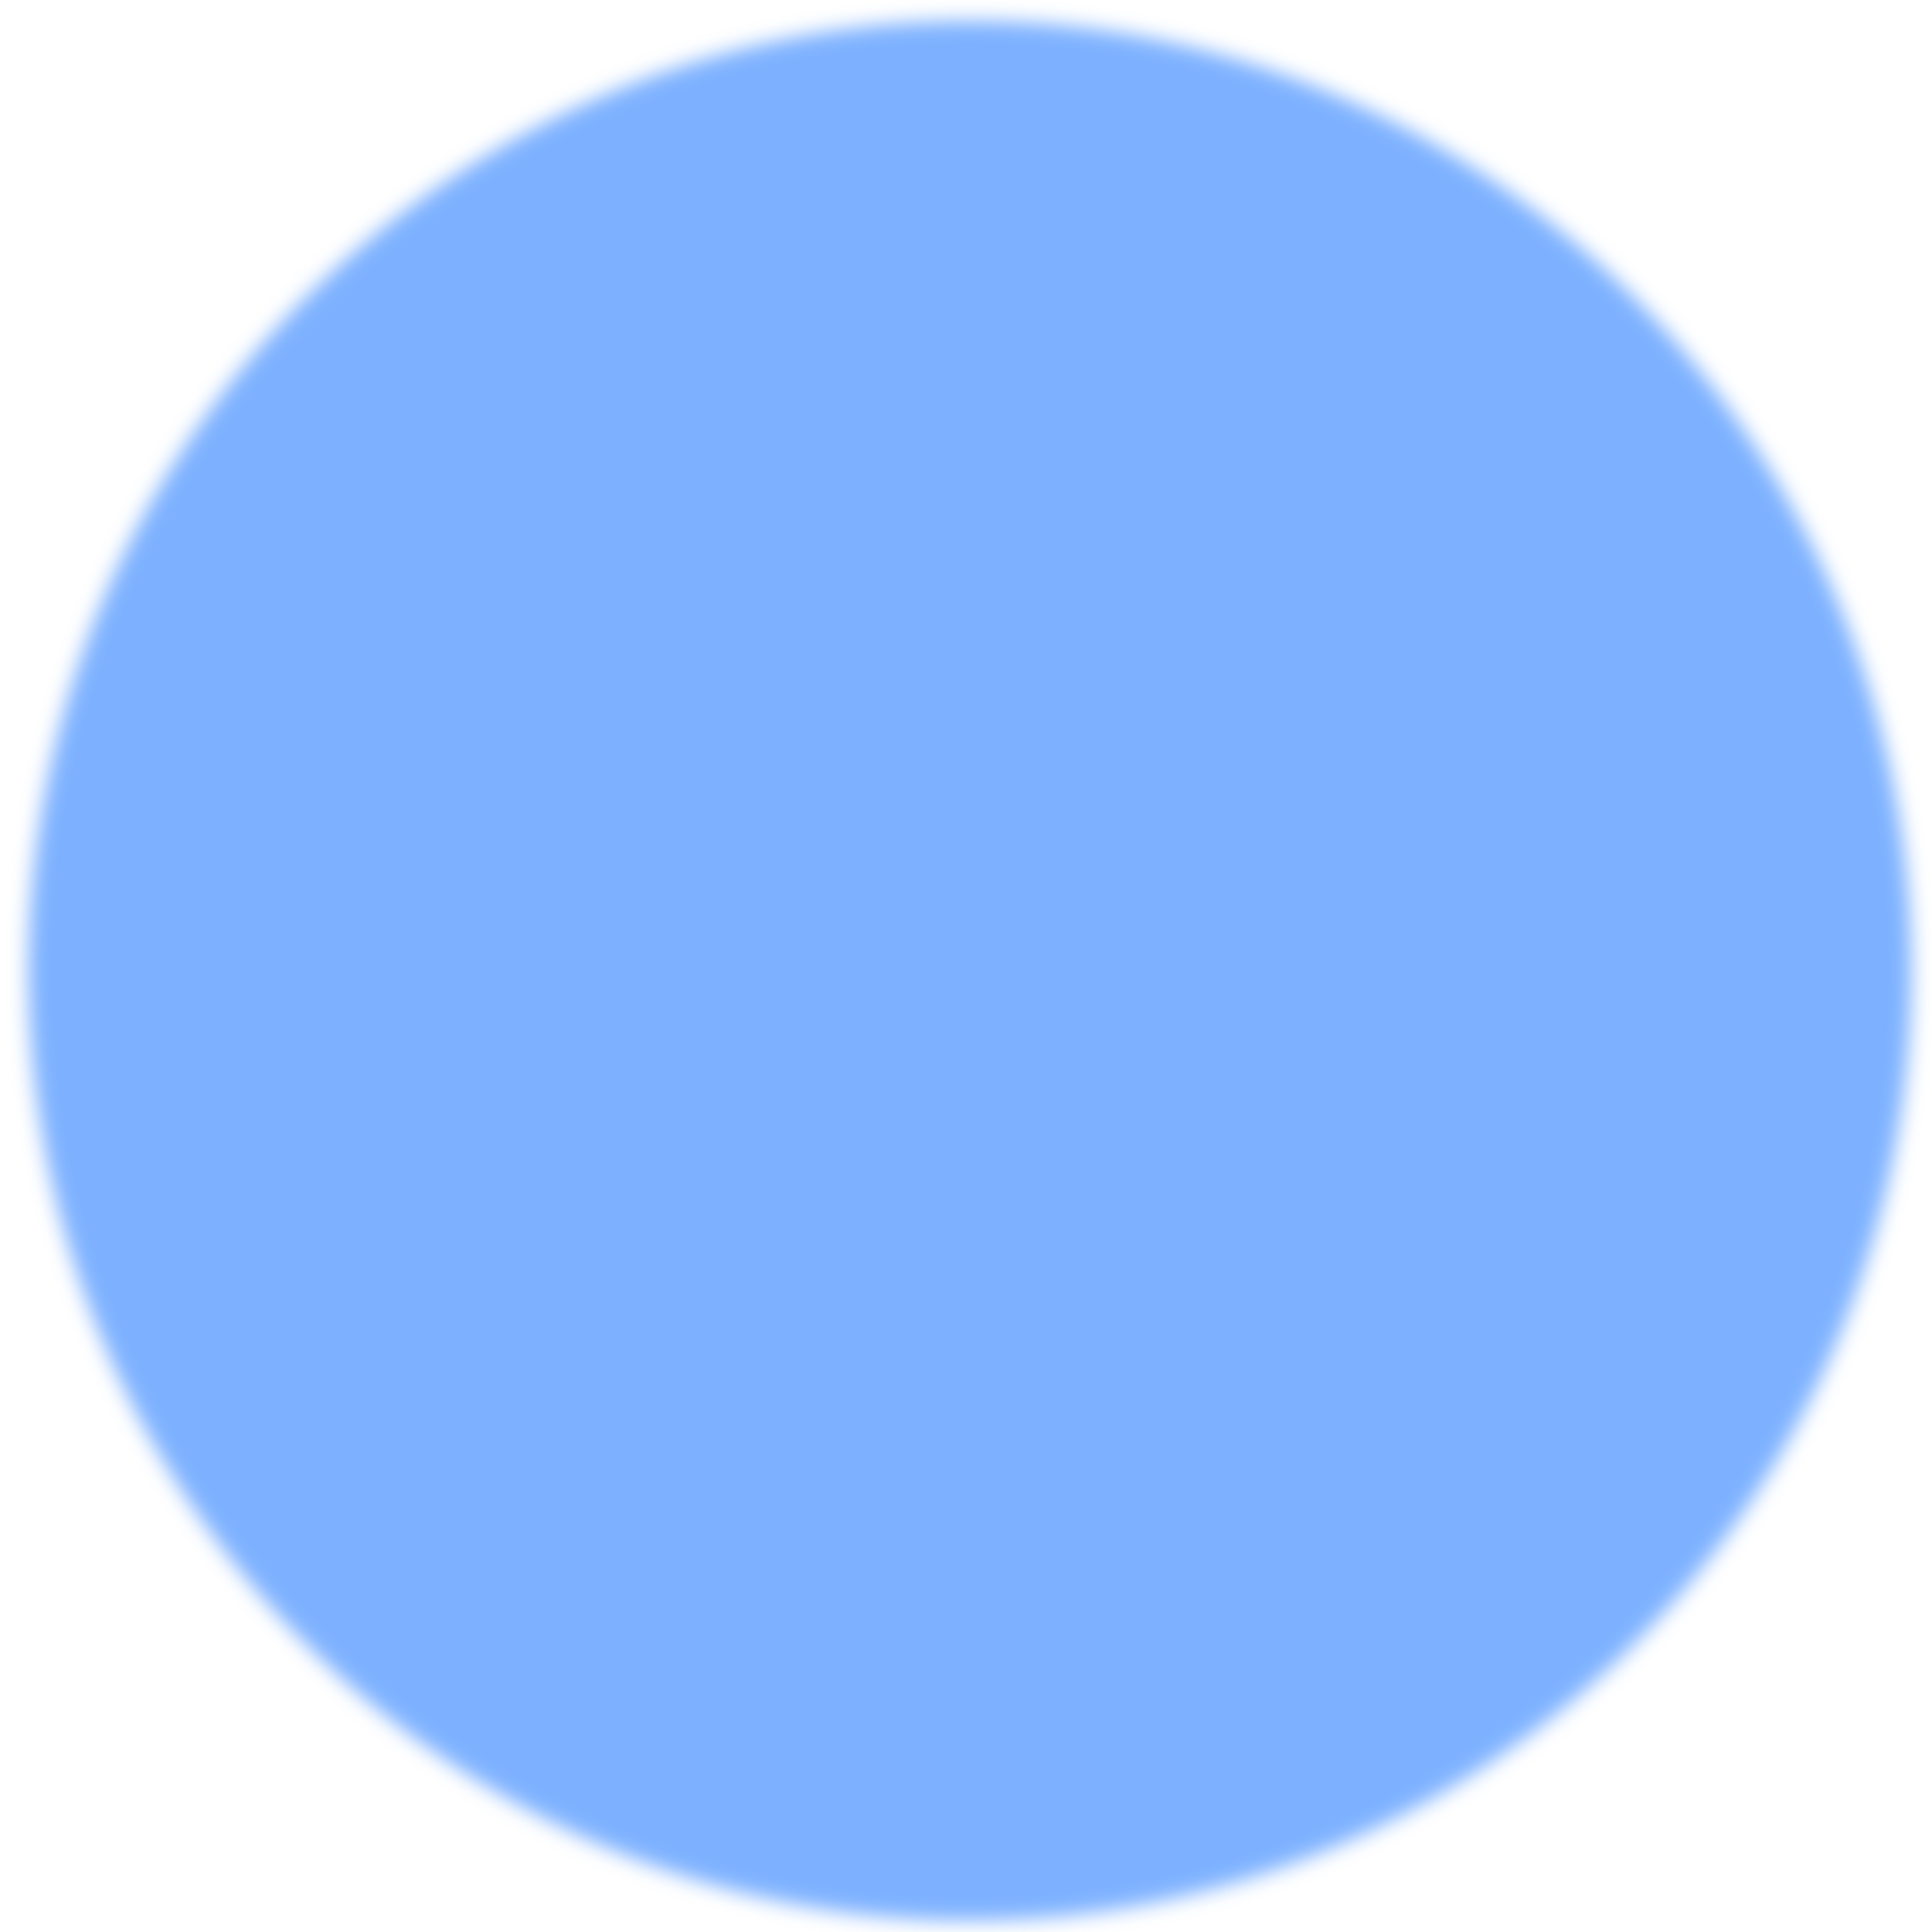
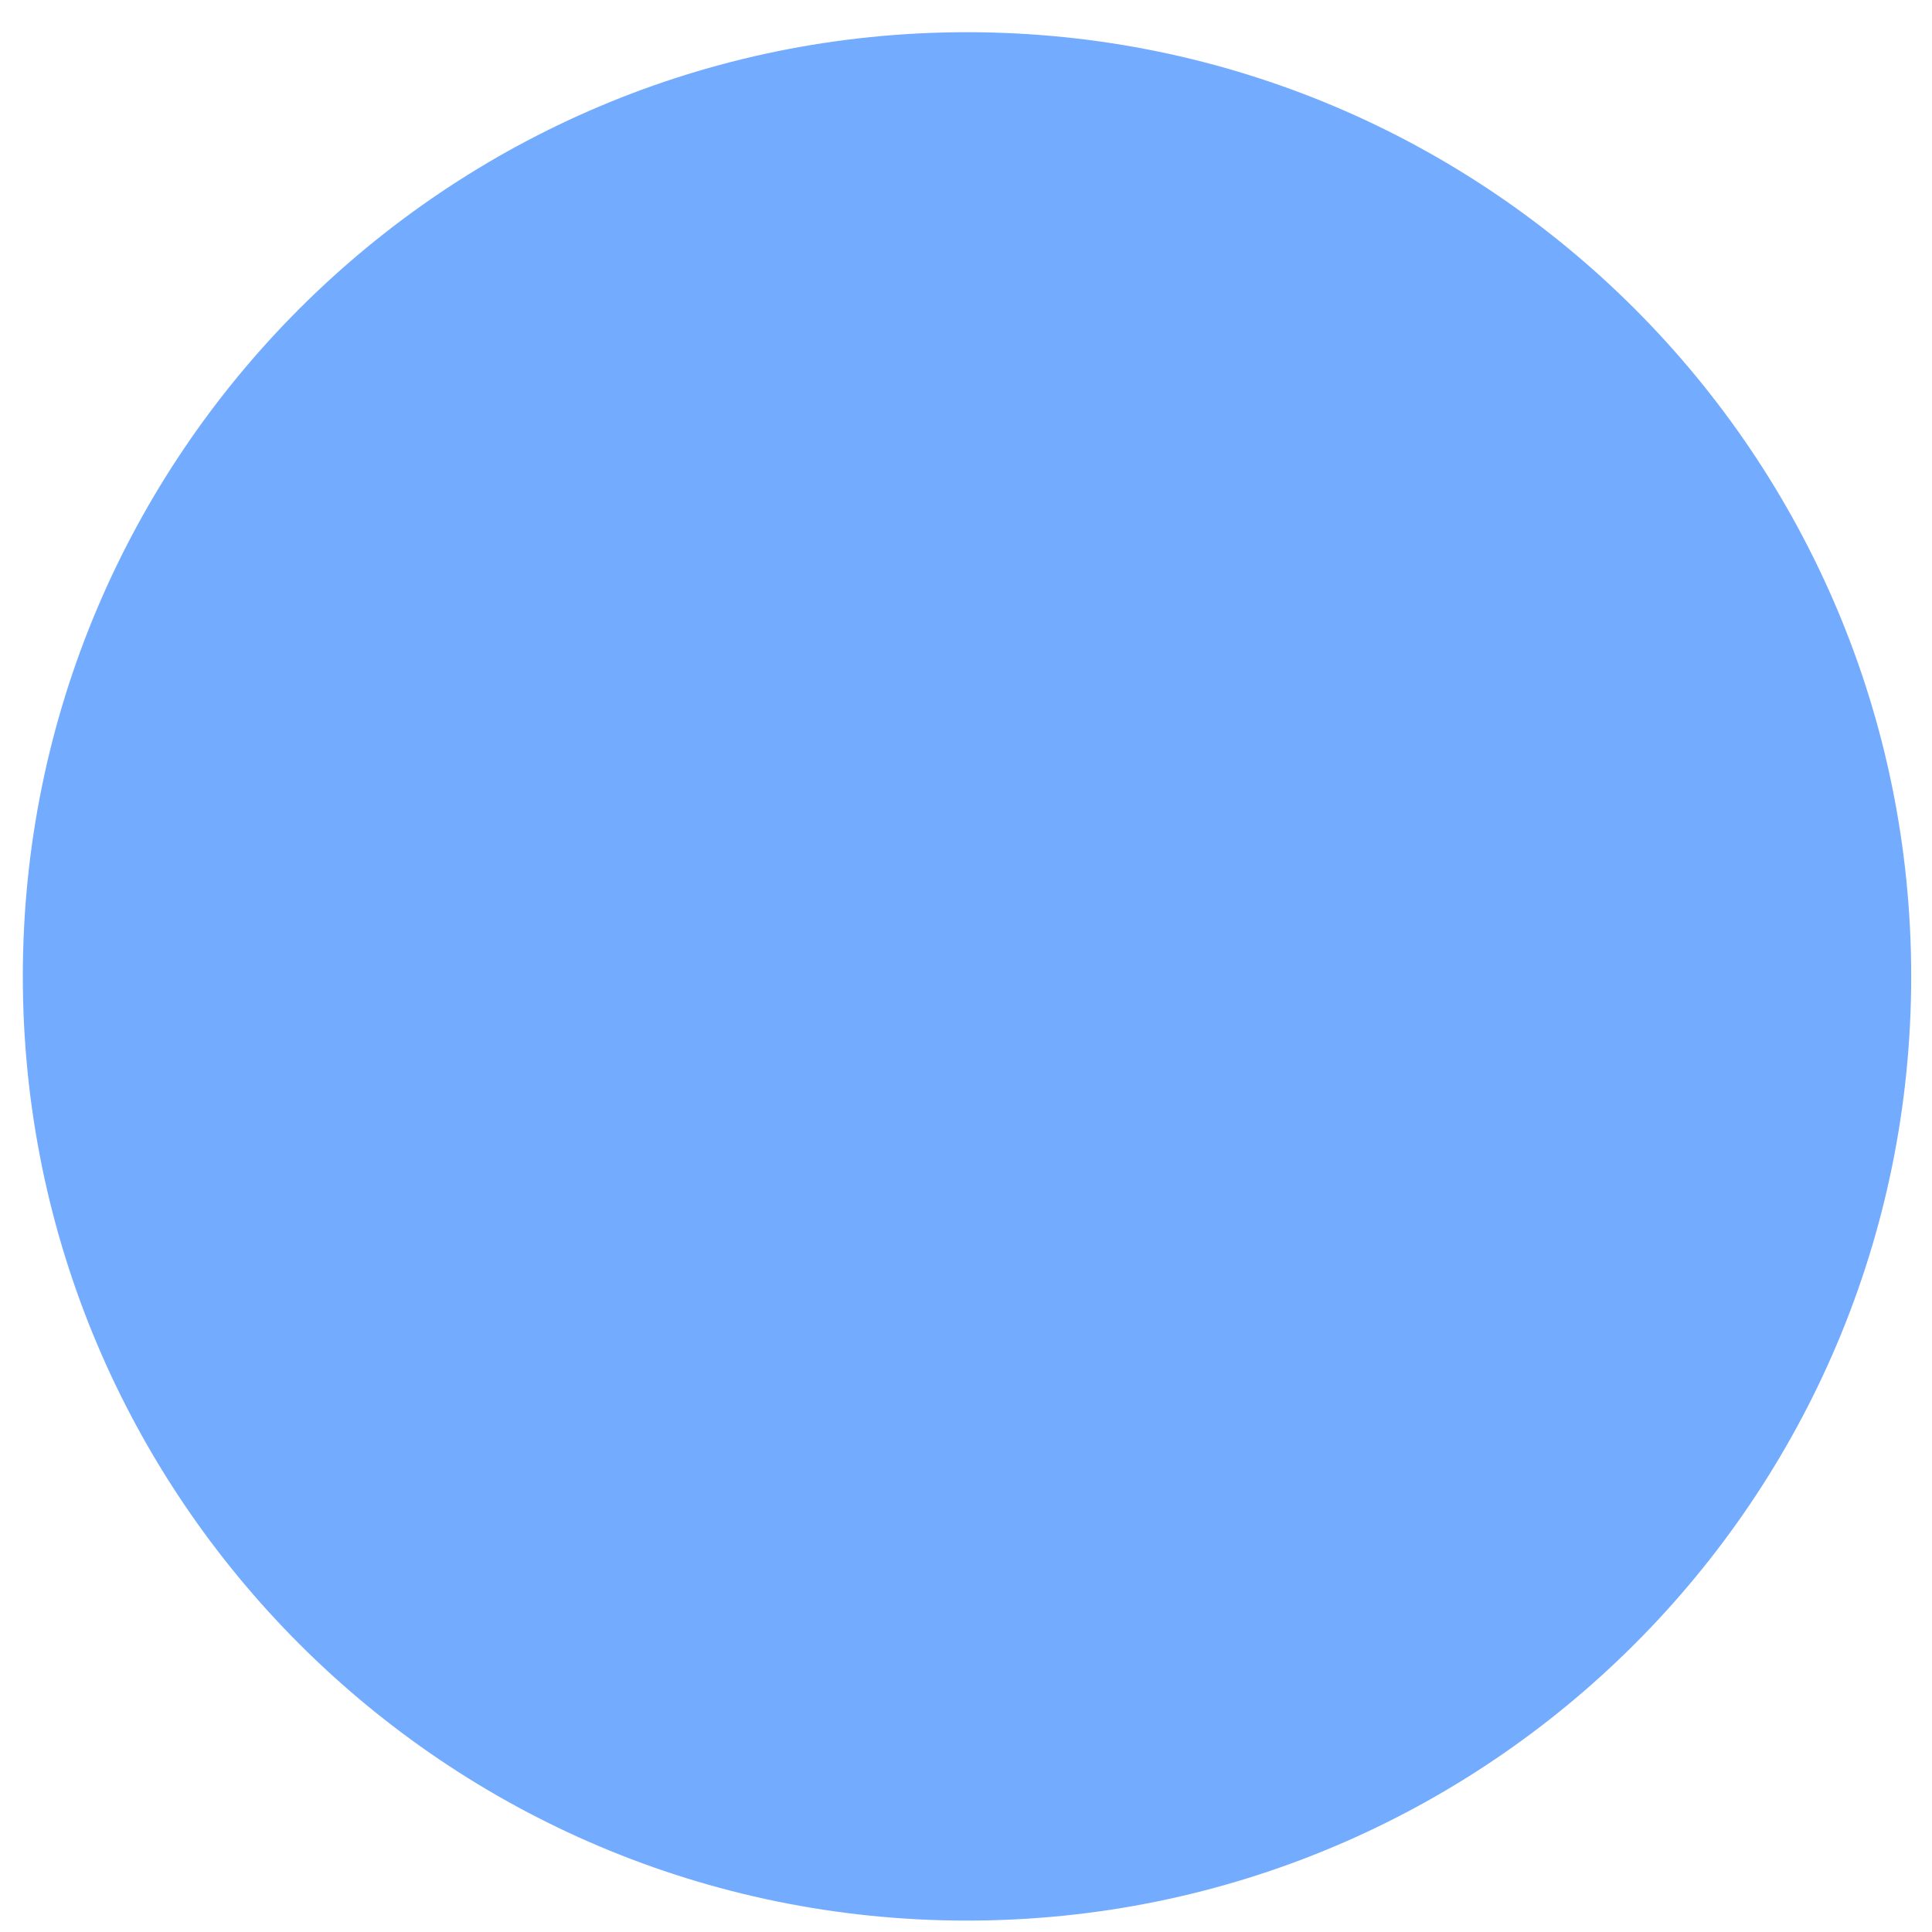
<svg xmlns="http://www.w3.org/2000/svg" width="256mm" height="256mm" viewBox="0 0 256 256" version="1.1" id="svg8">
-   <defs id="defs2">
-     <filter style="color-interpolation-filters:sRGB" id="filter4652" x="-0.012" width="1.024" y="-0.012" height="1.024">
-       <feGaussianBlur stdDeviation="1.287" id="feGaussianBlur4654" />
-     </filter>
-   </defs>
+   <defs id="defs2" />
  <g id="layer1" transform="translate(0,-41)">
-     <ellipse style="fill:#0066ff;fill-opacity:0.509;stroke-width:0.265;filter:url(#filter4652)" id="path3717" cx="128.512" cy="169.622" rx="124.732" ry="125.866" />
+     <circle style="opacity:0.549;fill:#0066ff;fill-opacity:1;stroke-width:0.264" id="path3717" cx="128.134" cy="170.378" r="125.11" />
  </g>
</svg>
